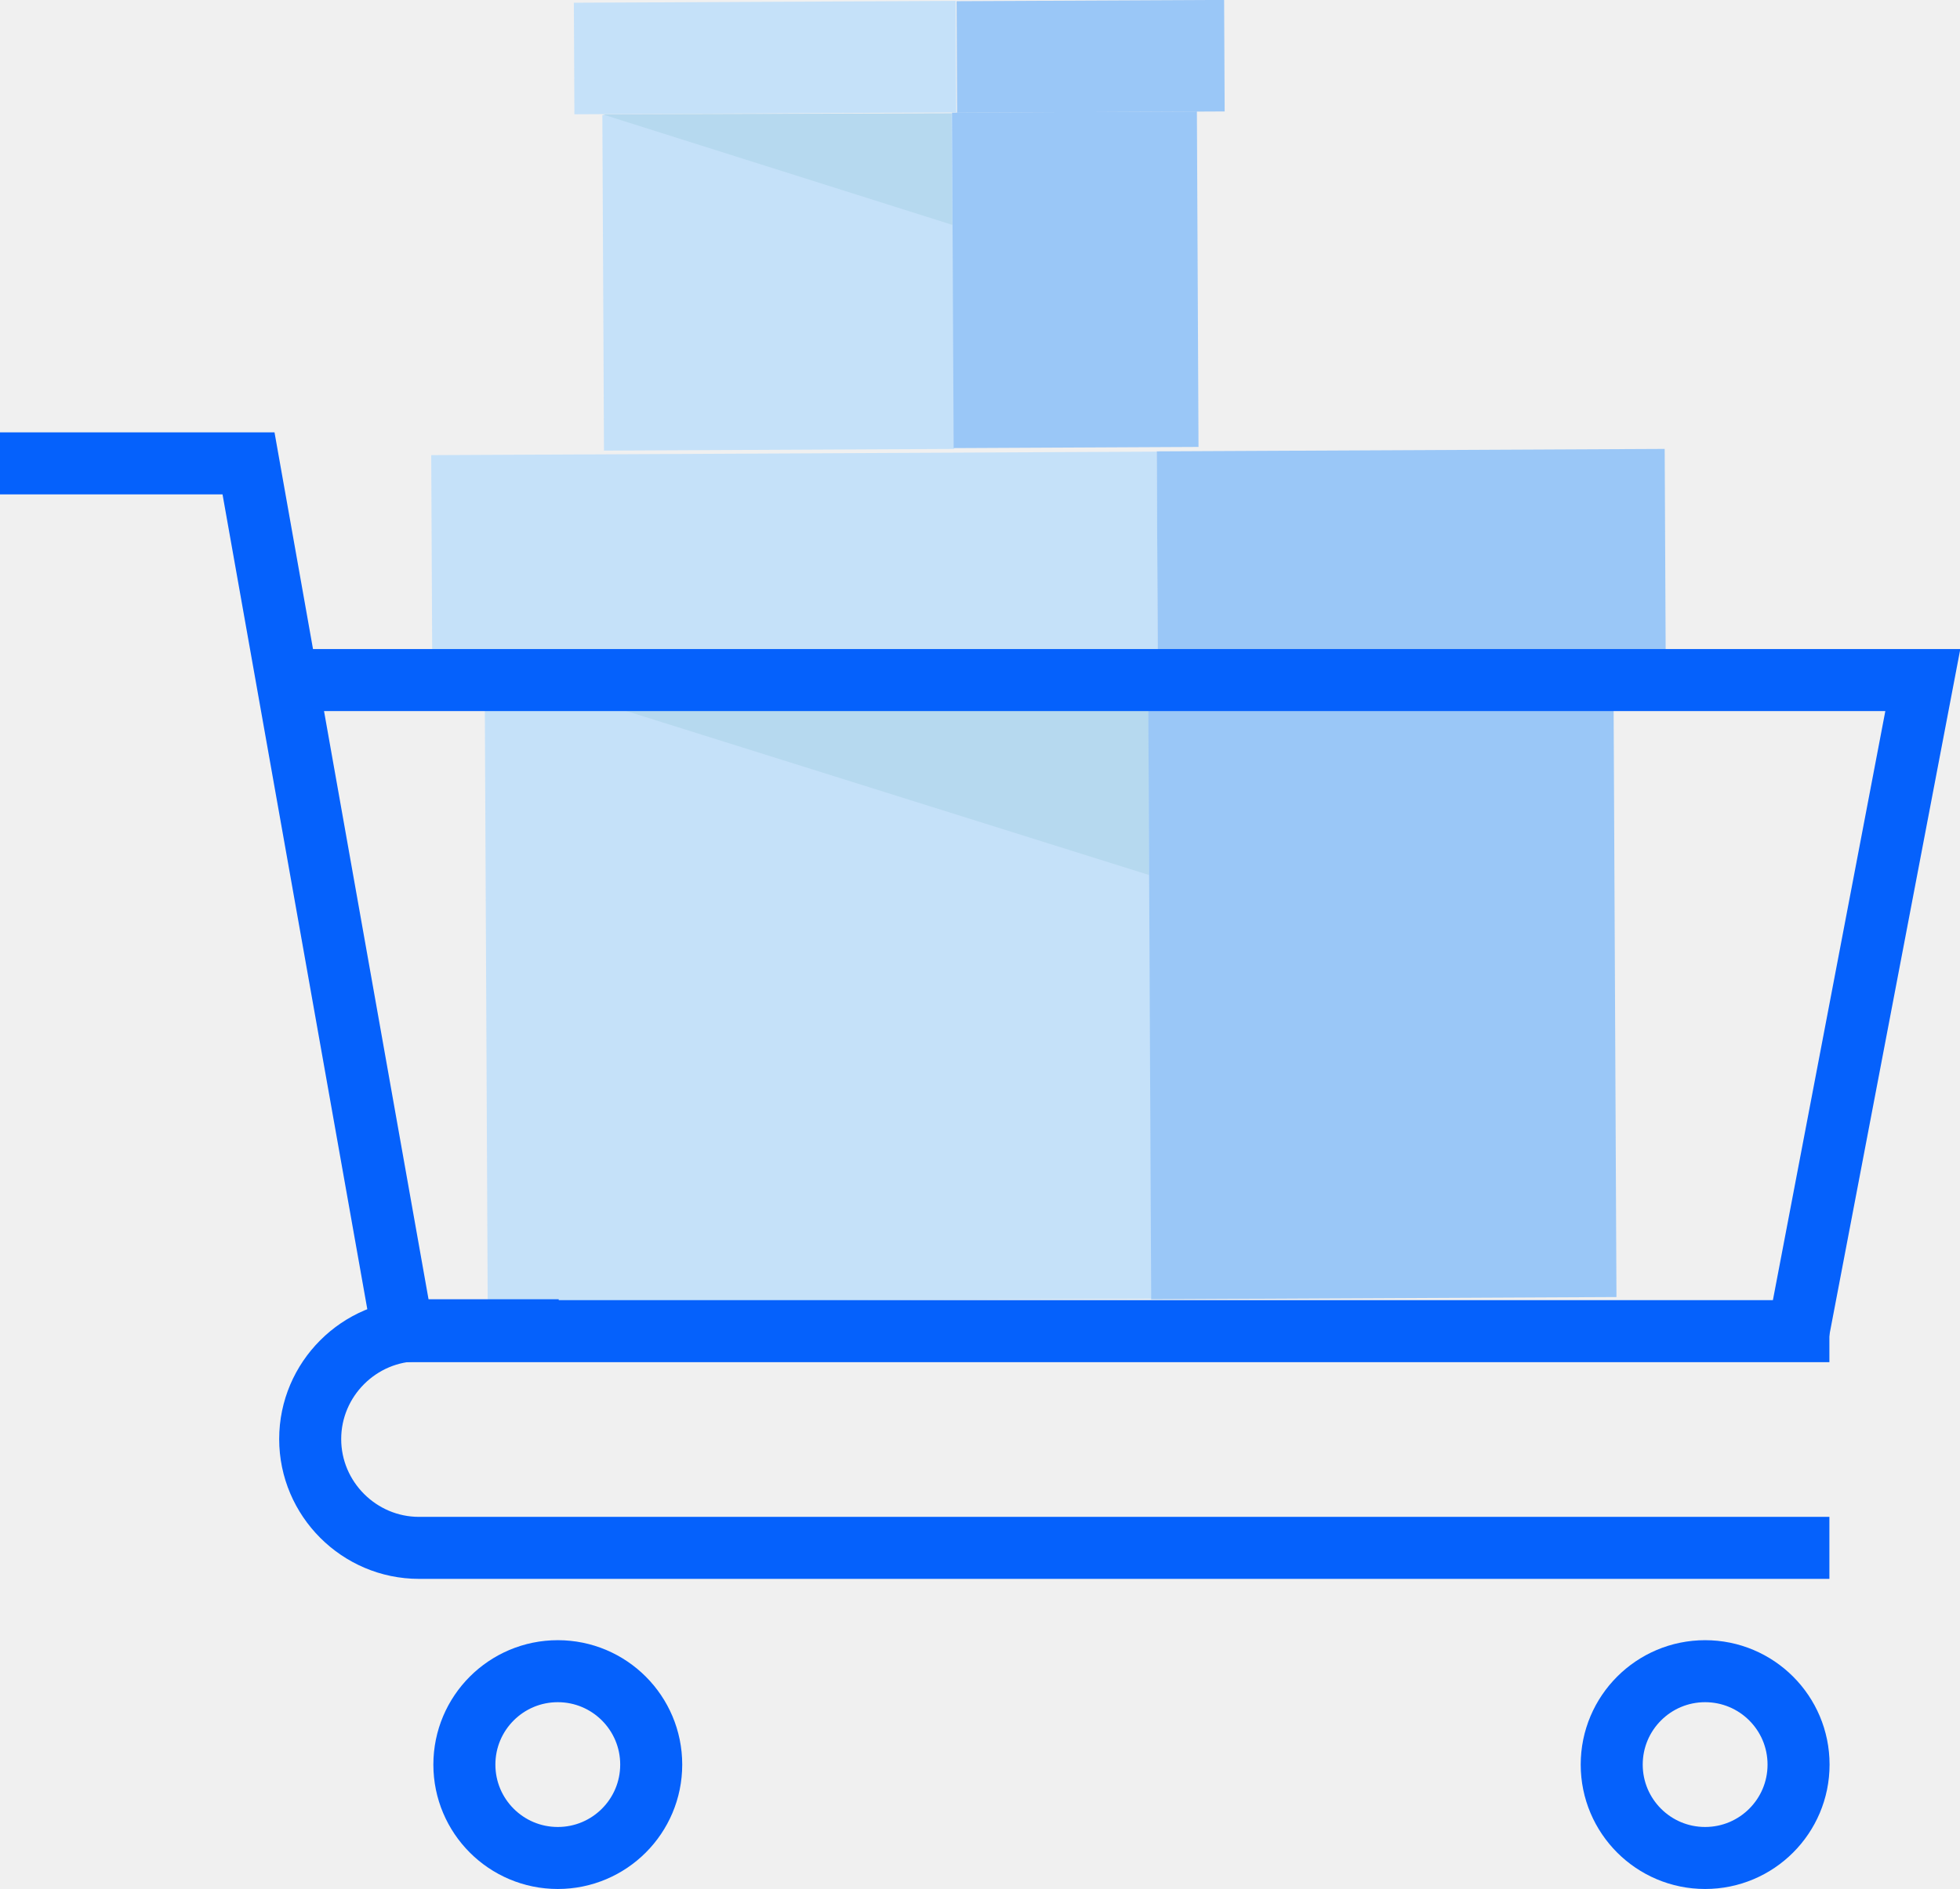
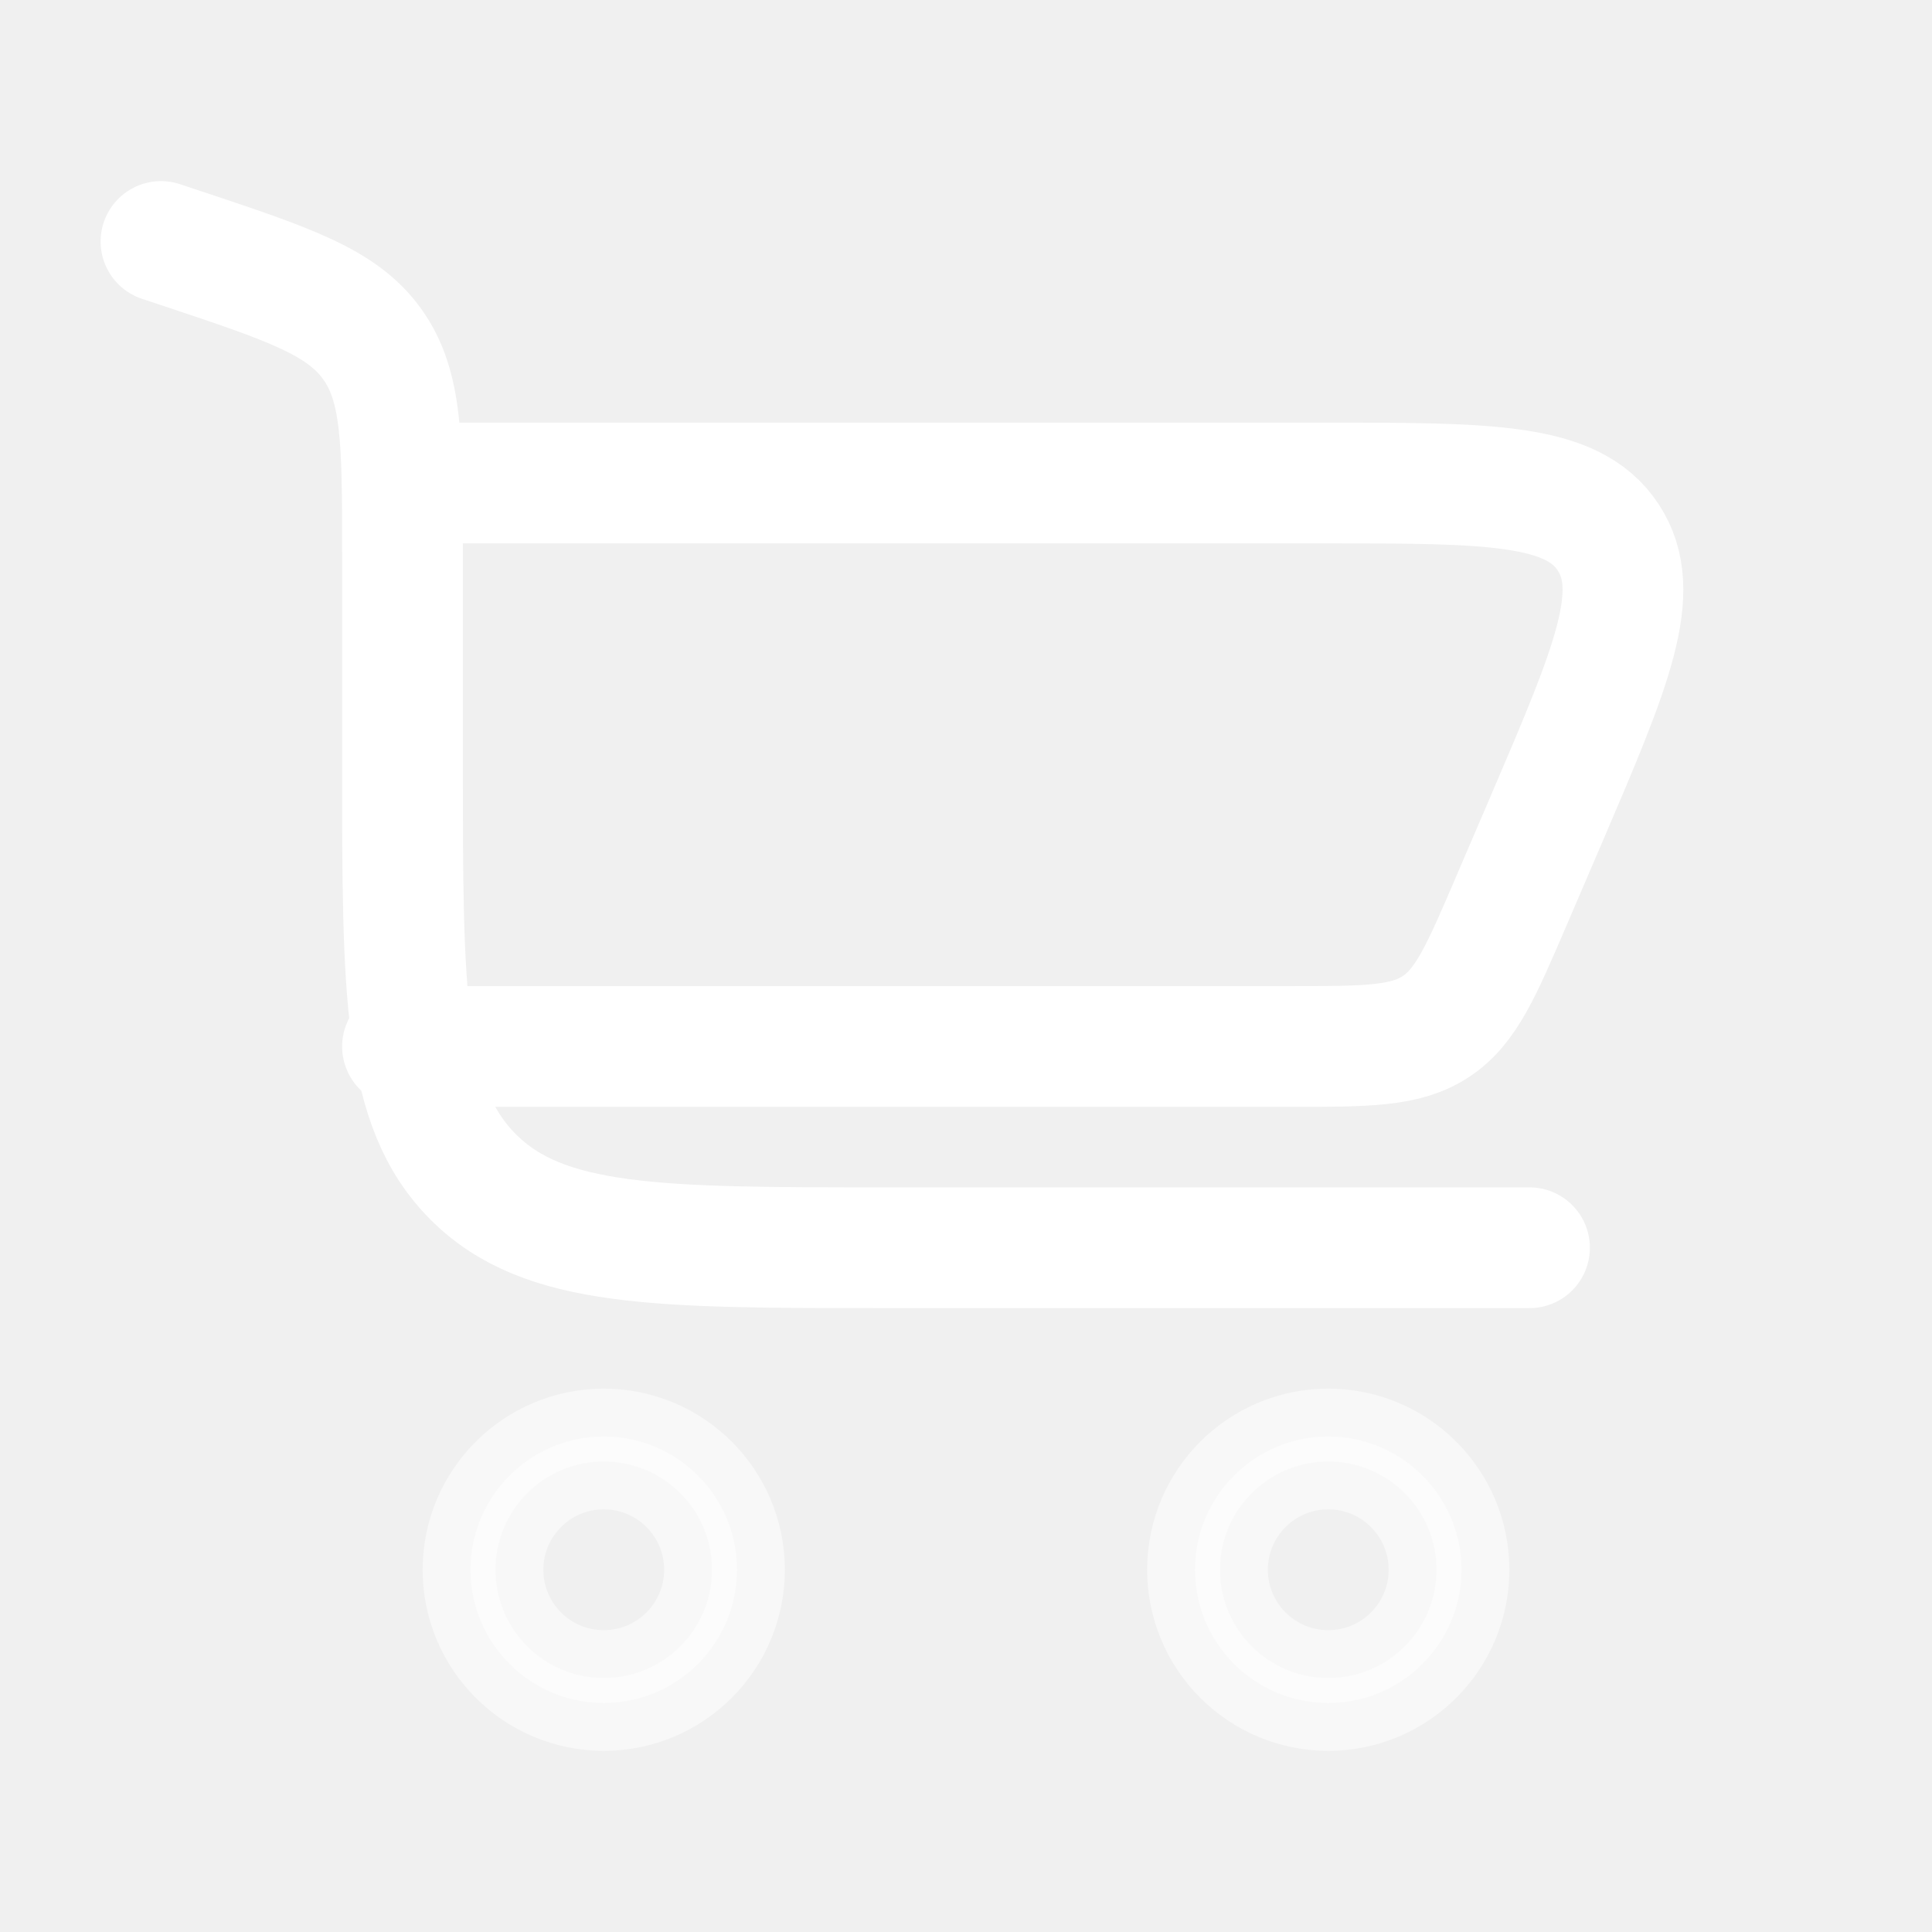
- <svg xmlns="http://www.w3.org/2000/svg" version="1.1" x="0px" y="0px" viewBox="0 0 216.1 208.3" style="enable-background:new 0 0 216.1 208.3;" xml:space="preserve">
-   <style type="text/css">
- 	.st0{display:none;}
- 	.st1{display:inline;}
- 	.st2{fill:#F9F1E1;}
- 	.st3{fill:#EAF4FE;}
- 	.st4{fill:none;stroke:#0561FC;stroke-width:6.838;stroke-miterlimit:10;}
- 	.st5{fill:#0561FC;}
- 	.st6{fill:#C5E1F9;}
- 	.st7{fill:#7EB3FF;}
- 	.st8{fill:#B5D5EA;}
- 	.st9{fill:#E1EBF4;}
- 	.st10{fill:#9AC7F7;}
- 	.st11{fill:none;stroke:#0561FC;stroke-width:6.838;}
- 	.st12{fill:none;stroke:#7EB3FF;stroke-width:6.838;}
- 	.st13{fill:none;stroke:#0561FC;stroke-width:6.838;stroke-linecap:round;}
- 	.st14{fill:none;stroke:#0561FC;stroke-width:7.1;}
- 	.st15{fill:#B6D9EF;}
- 	.st16{fill:none;stroke:#9AC7F7;stroke-width:6.838;}
- 	.st17{fill:none;stroke:#0561FC;stroke-width:6.838;stroke-linejoin:bevel;}
- 	.st18{fill:none;stroke:#0561FC;stroke-width:6.838;stroke-linecap:round;stroke-linejoin:round;}
- 	.st19{fill:none;stroke:#0561FC;stroke-width:5.024;}
- 	.st20{fill:none;stroke:#0450CF;stroke-width:6.838;}
- 	.st21{fill:none;stroke:#C5E1F9;stroke-width:6.838;}
- 	.st22{fill:#FFBF0D;}
- 	.st23{fill:#B2D2EA;}
- 	.st24{fill:none;stroke:#0561FC;stroke-width:6.931;}
- 	.st25{fill:none;stroke:#0561FC;stroke-width:6.838;stroke-linecap:round;stroke-miterlimit:10;}
- 	.st26{fill:#FFFFFF;}
- 	.st27{fill:#FFFFFF;stroke:#0561FC;stroke-width:6.838;}
- </style>
-   <g id="Layer_2">
-     <g class="st0">
-       <g class="st1">
-         <rect x="2.2" y="-3.3" class="st2" width="218.8" height="218.8" />
-       </g>
-     </g>
+ <svg xmlns="http://www.w3.org/2000/svg" width="203px" height="203px" viewBox="0 0 24.00 24.00" fill="none" stroke="#ffffff" transform="rotate(0)">
+   <g id="SVGRepo_bgCarrier" stroke-width="0" />
+   <g id="SVGRepo_tracerCarrier" stroke-linecap="round" stroke-linejoin="round" stroke="#CCCCCC" stroke-width="4.8">
+     <path d="M2 3L2.265 3.088C3.585 3.528 4.245 3.748 4.622 4.272C5 4.796 5 5.492 5 6.883V9.5C5 12.328 5 13.743 5.879 14.621C6.757 15.5 8.172 15.5 11 15.5H19" stroke="#ffffff" stroke-width="1.5" stroke-linecap="round" />
+     <path opacity="0.5" d="M7.5 18C8.328 18 9 18.672 9 19.5C9 20.328 8.328 21 7.5 21C6.672 21 6 20.328 6 19.5C6 18.672 6.672 18 7.5 18Z" stroke="#ffffff" stroke-width="1.5" />
+     <path opacity="0.5" d="M16.5 18C17.328 18 18 18.672 18 19.5C18 20.328 17.328 21 16.5 21C15.672 21 15 20.328 15 19.5C15 18.672 15.672 18 16.5 18Z" stroke="#ffffff" stroke-width="1.5" />
+     <path d="M5 6H16.45C18.505 6 19.533 6 19.977 6.674C20.422 7.349 20.017 8.293 19.208 10.182L18.779 11.182C18.401 12.064 18.212 12.505 17.837 12.752C17.461 13 16.981 13 16.022 13H5" stroke="#ffffff" stroke-width="1.5" />
  </g>
-   <g id="Layer_3">
- </g>
-   <g id="Layer_4">
-     <g>
-       <g>
-         <rect x="53.6" y="73.3" transform="matrix(1 -4.826213e-03 4.826213e-03 1 -0.522 0.4364)" class="st6" width="73.2" height="70.1" />
-         <polygon class="st15" points="126.7,96.5 53.4,73.5 126.6,73.1    " />
-         <rect x="126.7" y="73" transform="matrix(-1 4.826707e-03 -4.826707e-03 -1 305.2754 215.4268)" class="st10" width="51.3" height="70.1" />
-         <rect x="47.6" y="50" transform="matrix(1 -4.827623e-03 4.827623e-03 1 -0.2966 0.4234)" class="st6" width="80" height="23.4" />
-         <rect x="127.5" y="49.6" transform="matrix(-1 4.825215e-03 -4.825215e-03 -1 311.3922 121.8908)" class="st10" width="56" height="23.4" />
-       </g>
-       <g>
-         <rect x="66.5" y="12.6" transform="matrix(1 -4.831162e-03 4.831162e-03 1 -0.1489 0.4146)" class="st6" width="38.6" height="37" />
-         <polygon class="st15" points="105,24.8 66.4,12.6 104.9,12.5    " />
-         <rect x="105" y="12.4" transform="matrix(-1 4.832273e-03 -4.832273e-03 -1 237.2021 61.1805)" class="st10" width="27" height="37" />
-         <rect x="63.3" y="0.2" transform="matrix(1 -4.826448e-03 4.826448e-03 1 -2.992408e-02 0.4072)" class="st6" width="42.1" height="12.3" />
-         <rect x="105.4" y="0.1" transform="matrix(-1 4.827950e-03 -4.827950e-03 -1 240.4255 11.8809)" class="st10" width="29.5" height="12.3" />
-       </g>
-       <g>
-         <polyline class="st11" points="0,51.1 27.4,51.1 44.4,146.8 201.7,146.8    " />
-         <polyline class="st11" points="30.8,75 212,75 198.3,146.8    " />
-         <path class="st11" d="M201.7,170.7H46.2c-6.6,0-12-5.4-12-12l0,0c0-6.6,5.4-12,12-12h15.4" />
-         <circle class="st11" cx="61.5" cy="194.6" r="10.3" />
-         <circle class="st11" cx="188" cy="194.6" r="10.3" />
-       </g>
-     </g>
+   <g id="SVGRepo_iconCarrier">
+     <path d="M2 3L2.265 3.088C3.585 3.528 4.245 3.748 4.622 4.272C5 4.796 5 5.492 5 6.883V9.5C5 12.328 5 13.743 5.879 14.621C6.757 15.5 8.172 15.5 11 15.5H19" stroke="#ffffff" stroke-width="0.312" stroke-linecap="round" />
+     <path opacity="0.5" d="M7.5 18C8.328 18 9 18.672 9 19.5C9 20.328 8.328 21 7.5 21C6.672 21 6 20.328 6 19.5C6 18.672 6.672 18 7.5 18Z" stroke="#ffffff" stroke-width="0.312" />
+     <path opacity="0.5" d="M16.5 18C17.328 18 18 18.672 18 19.5C18 20.328 17.328 21 16.5 21C15.672 21 15 20.328 15 19.5C15 18.672 15.672 18 16.5 18Z" stroke="#ffffff" stroke-width="0.312" />
+     <path d="M5 6H16.45C18.505 6 19.533 6 19.977 6.674C20.422 7.349 20.017 8.293 19.208 10.182L18.779 11.182C18.401 12.064 18.212 12.505 17.837 12.752C17.461 13 16.981 13 16.022 13H5" stroke="#ffffff" stroke-width="0.312" />
  </g>
</svg>
